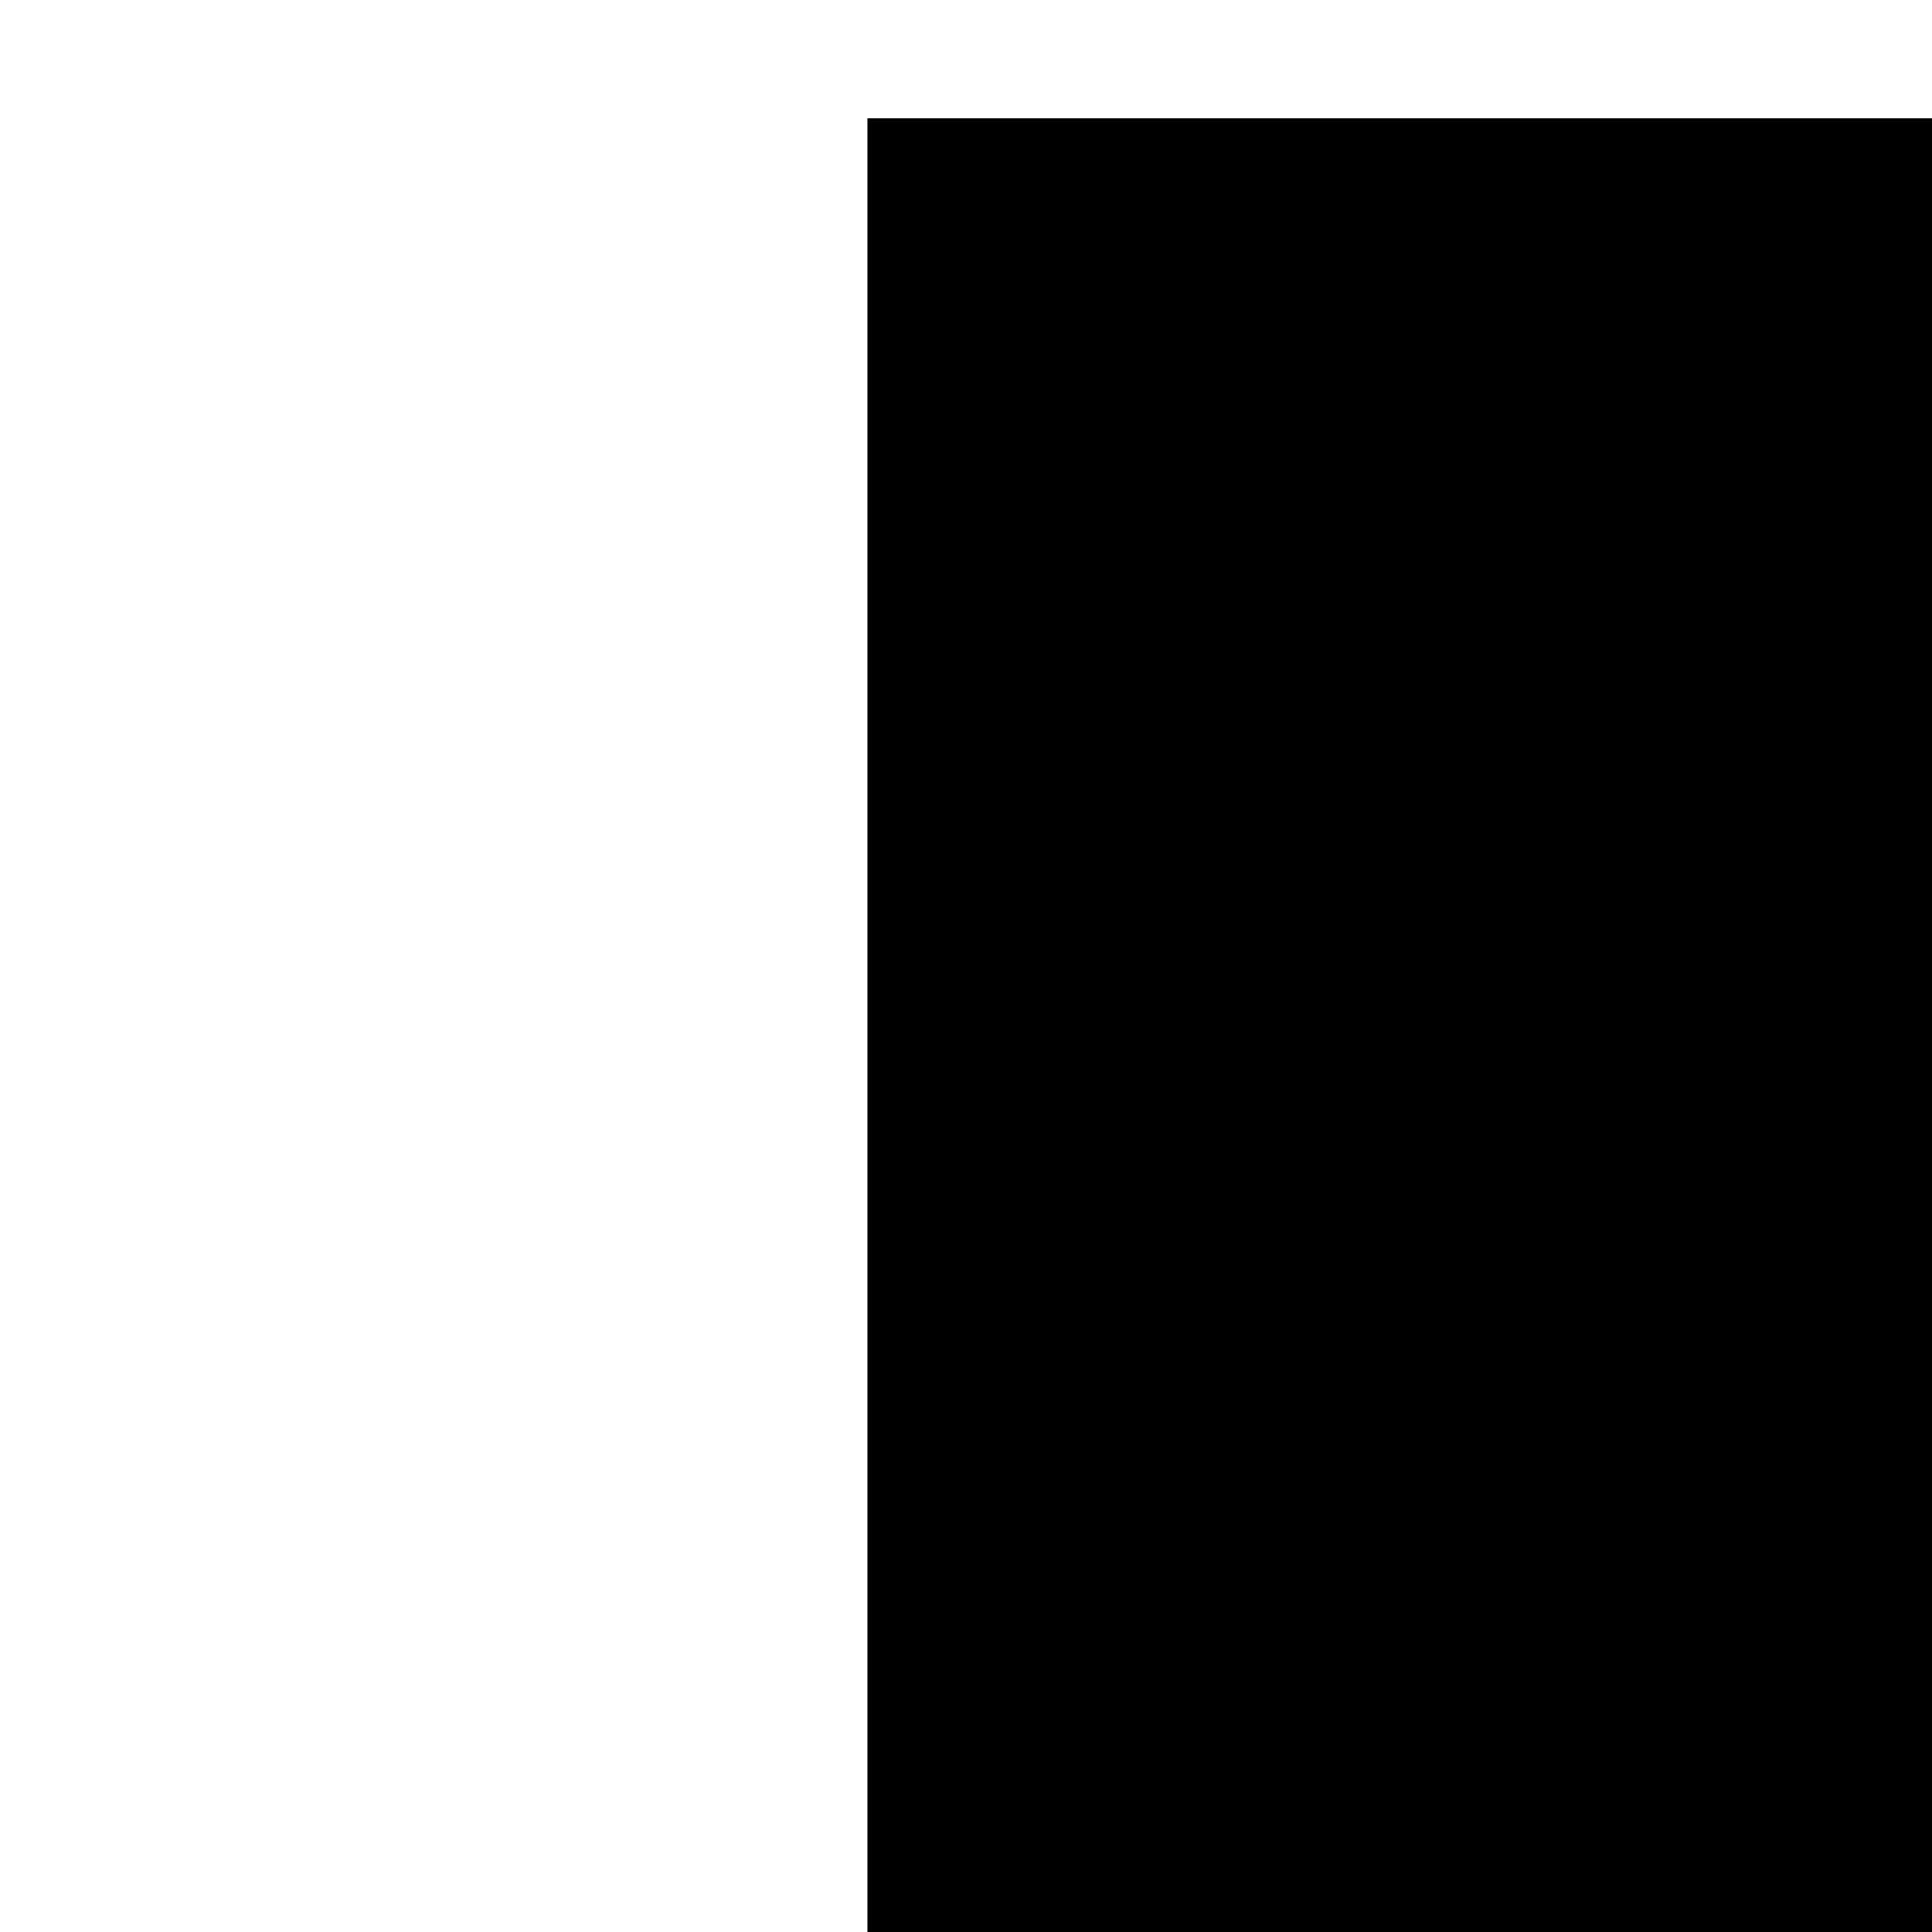
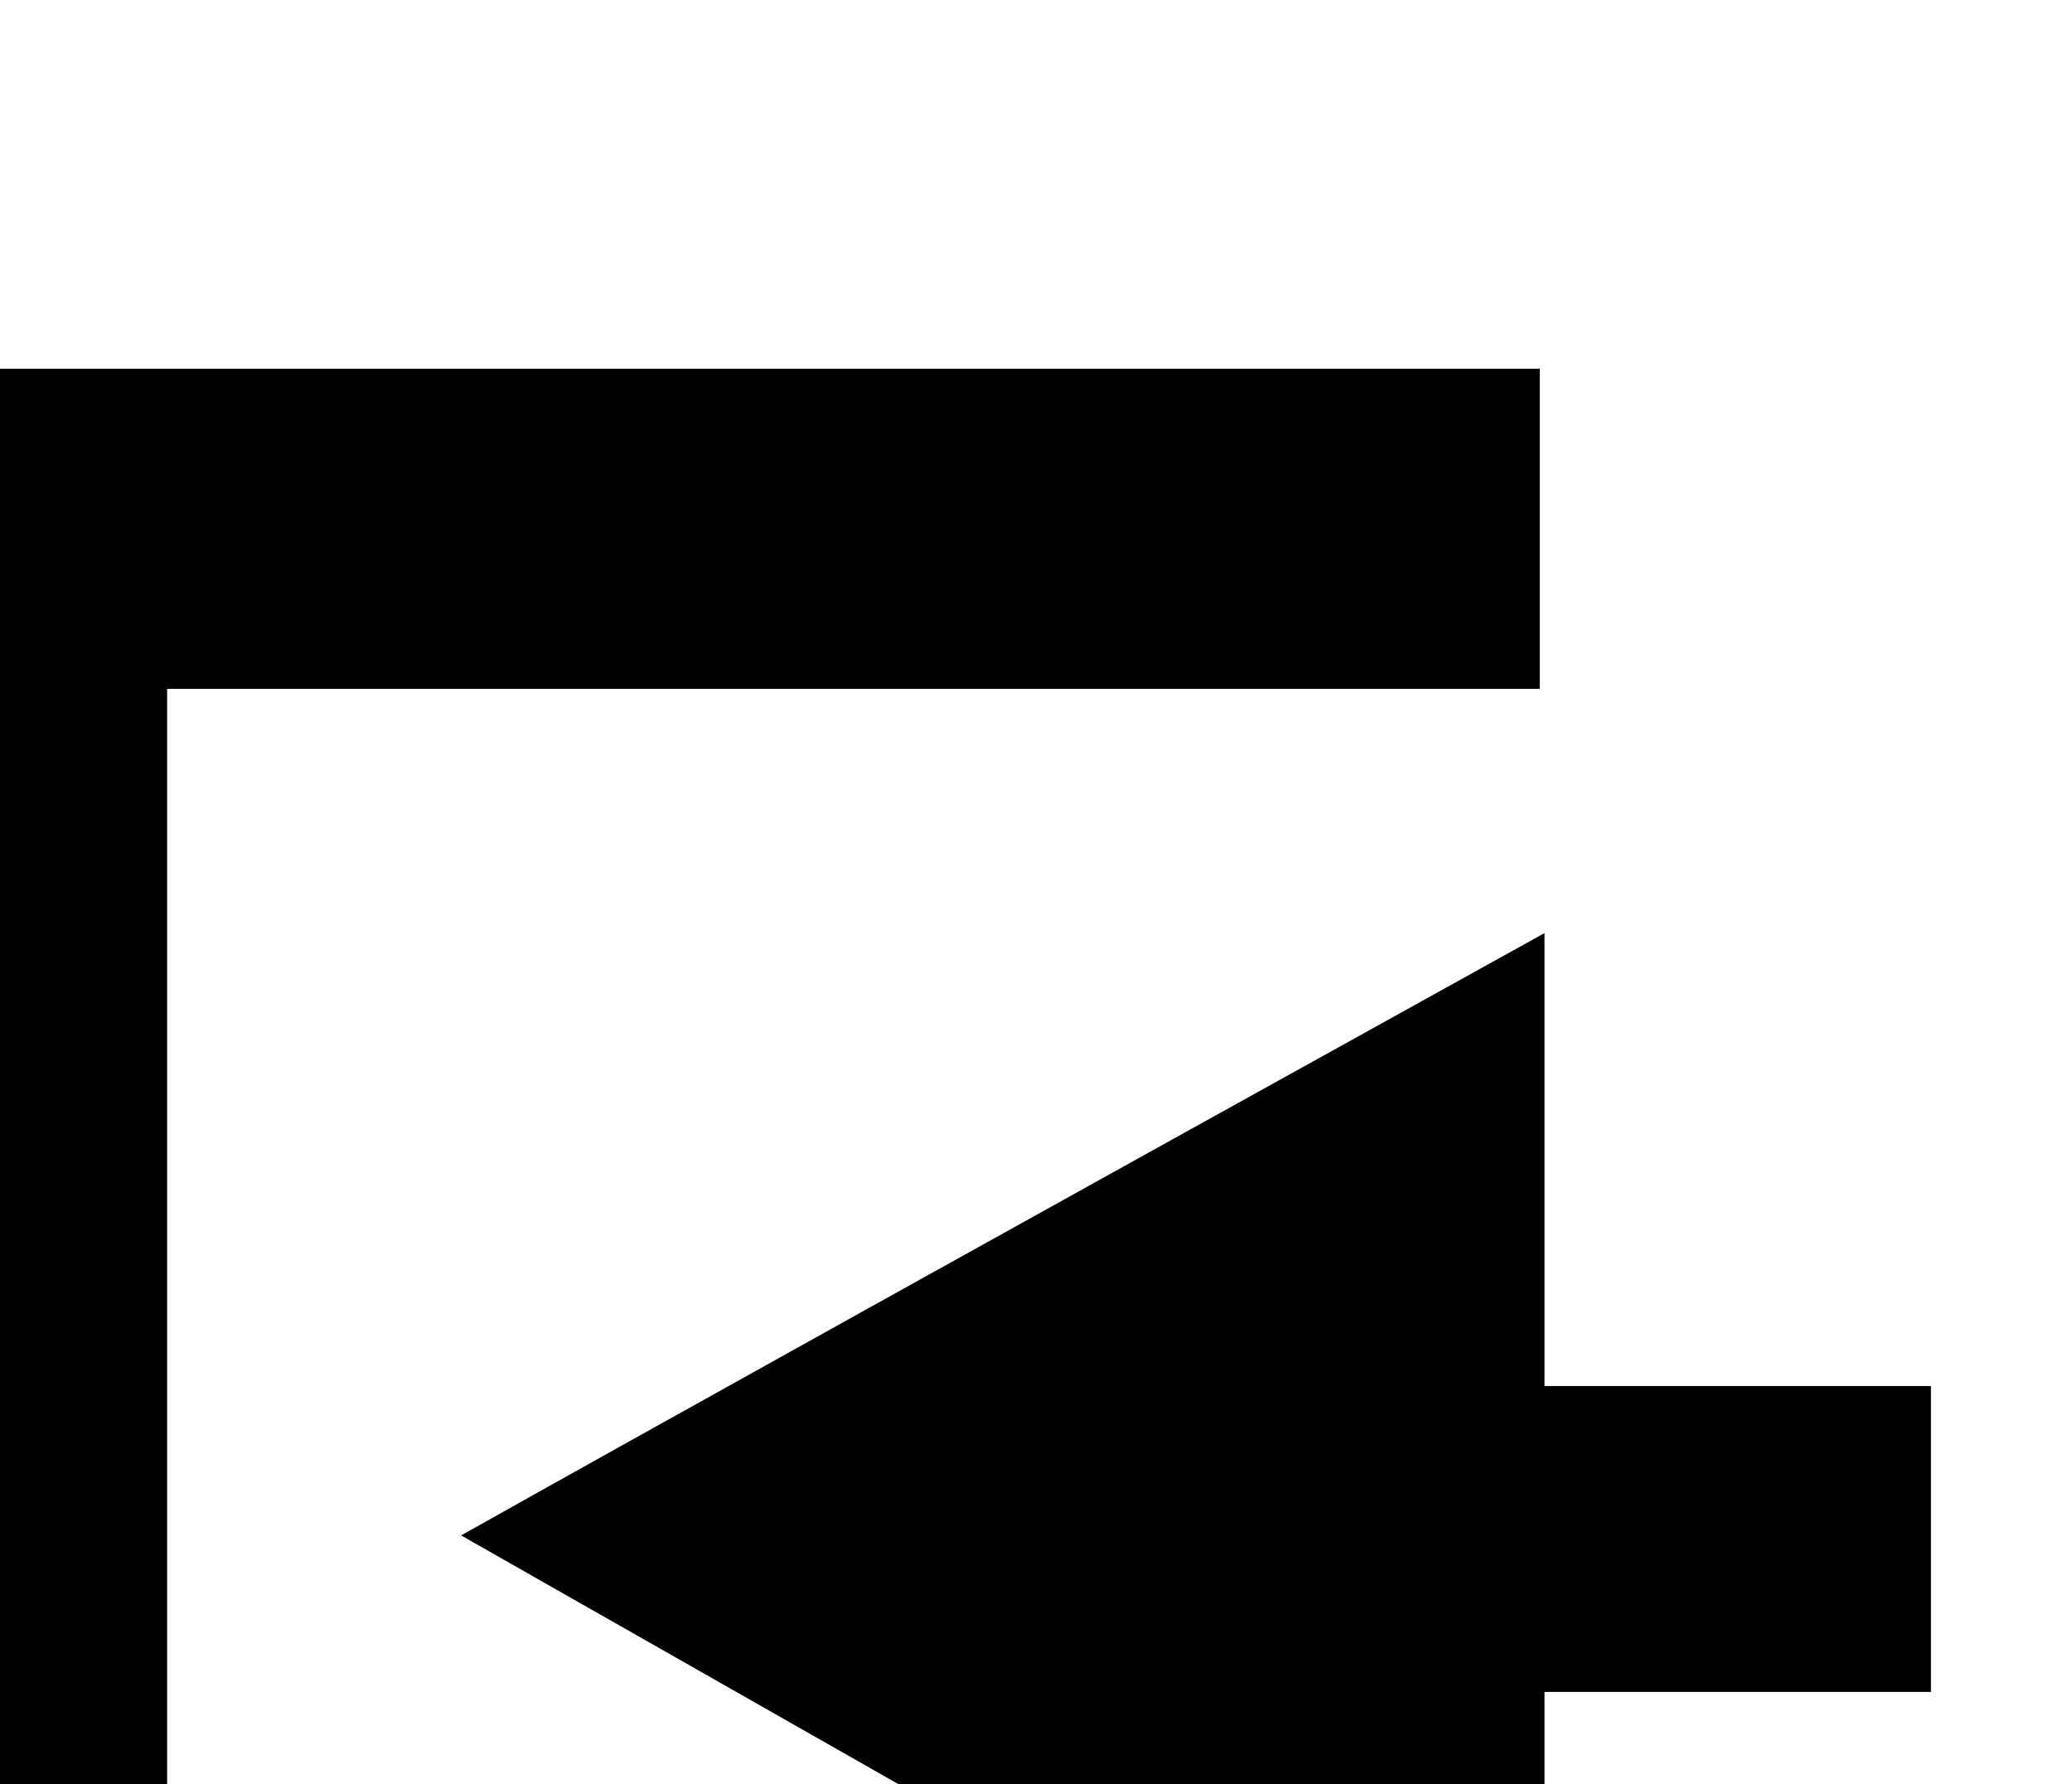
- <svg xmlns="http://www.w3.org/2000/svg" version="2.0" id="Layer_1" x="0px" y="0px" viewBox="-207 299 196 196" style="enable-background:new -207 299 196 196;" xml:space="preserve">
+ <svg xmlns="http://www.w3.org/2000/svg" version="2.0" viewbox="-207 299 196 196">
  <path d="M141,1815V581h1158V311H-119v376v1128H141z M1303,1815v-388h326v-258h-326V787c-457.3,253.3-762,422.7-914,508  C846.3,1555,1151,1728.3,1303,1815z" />
</svg>
